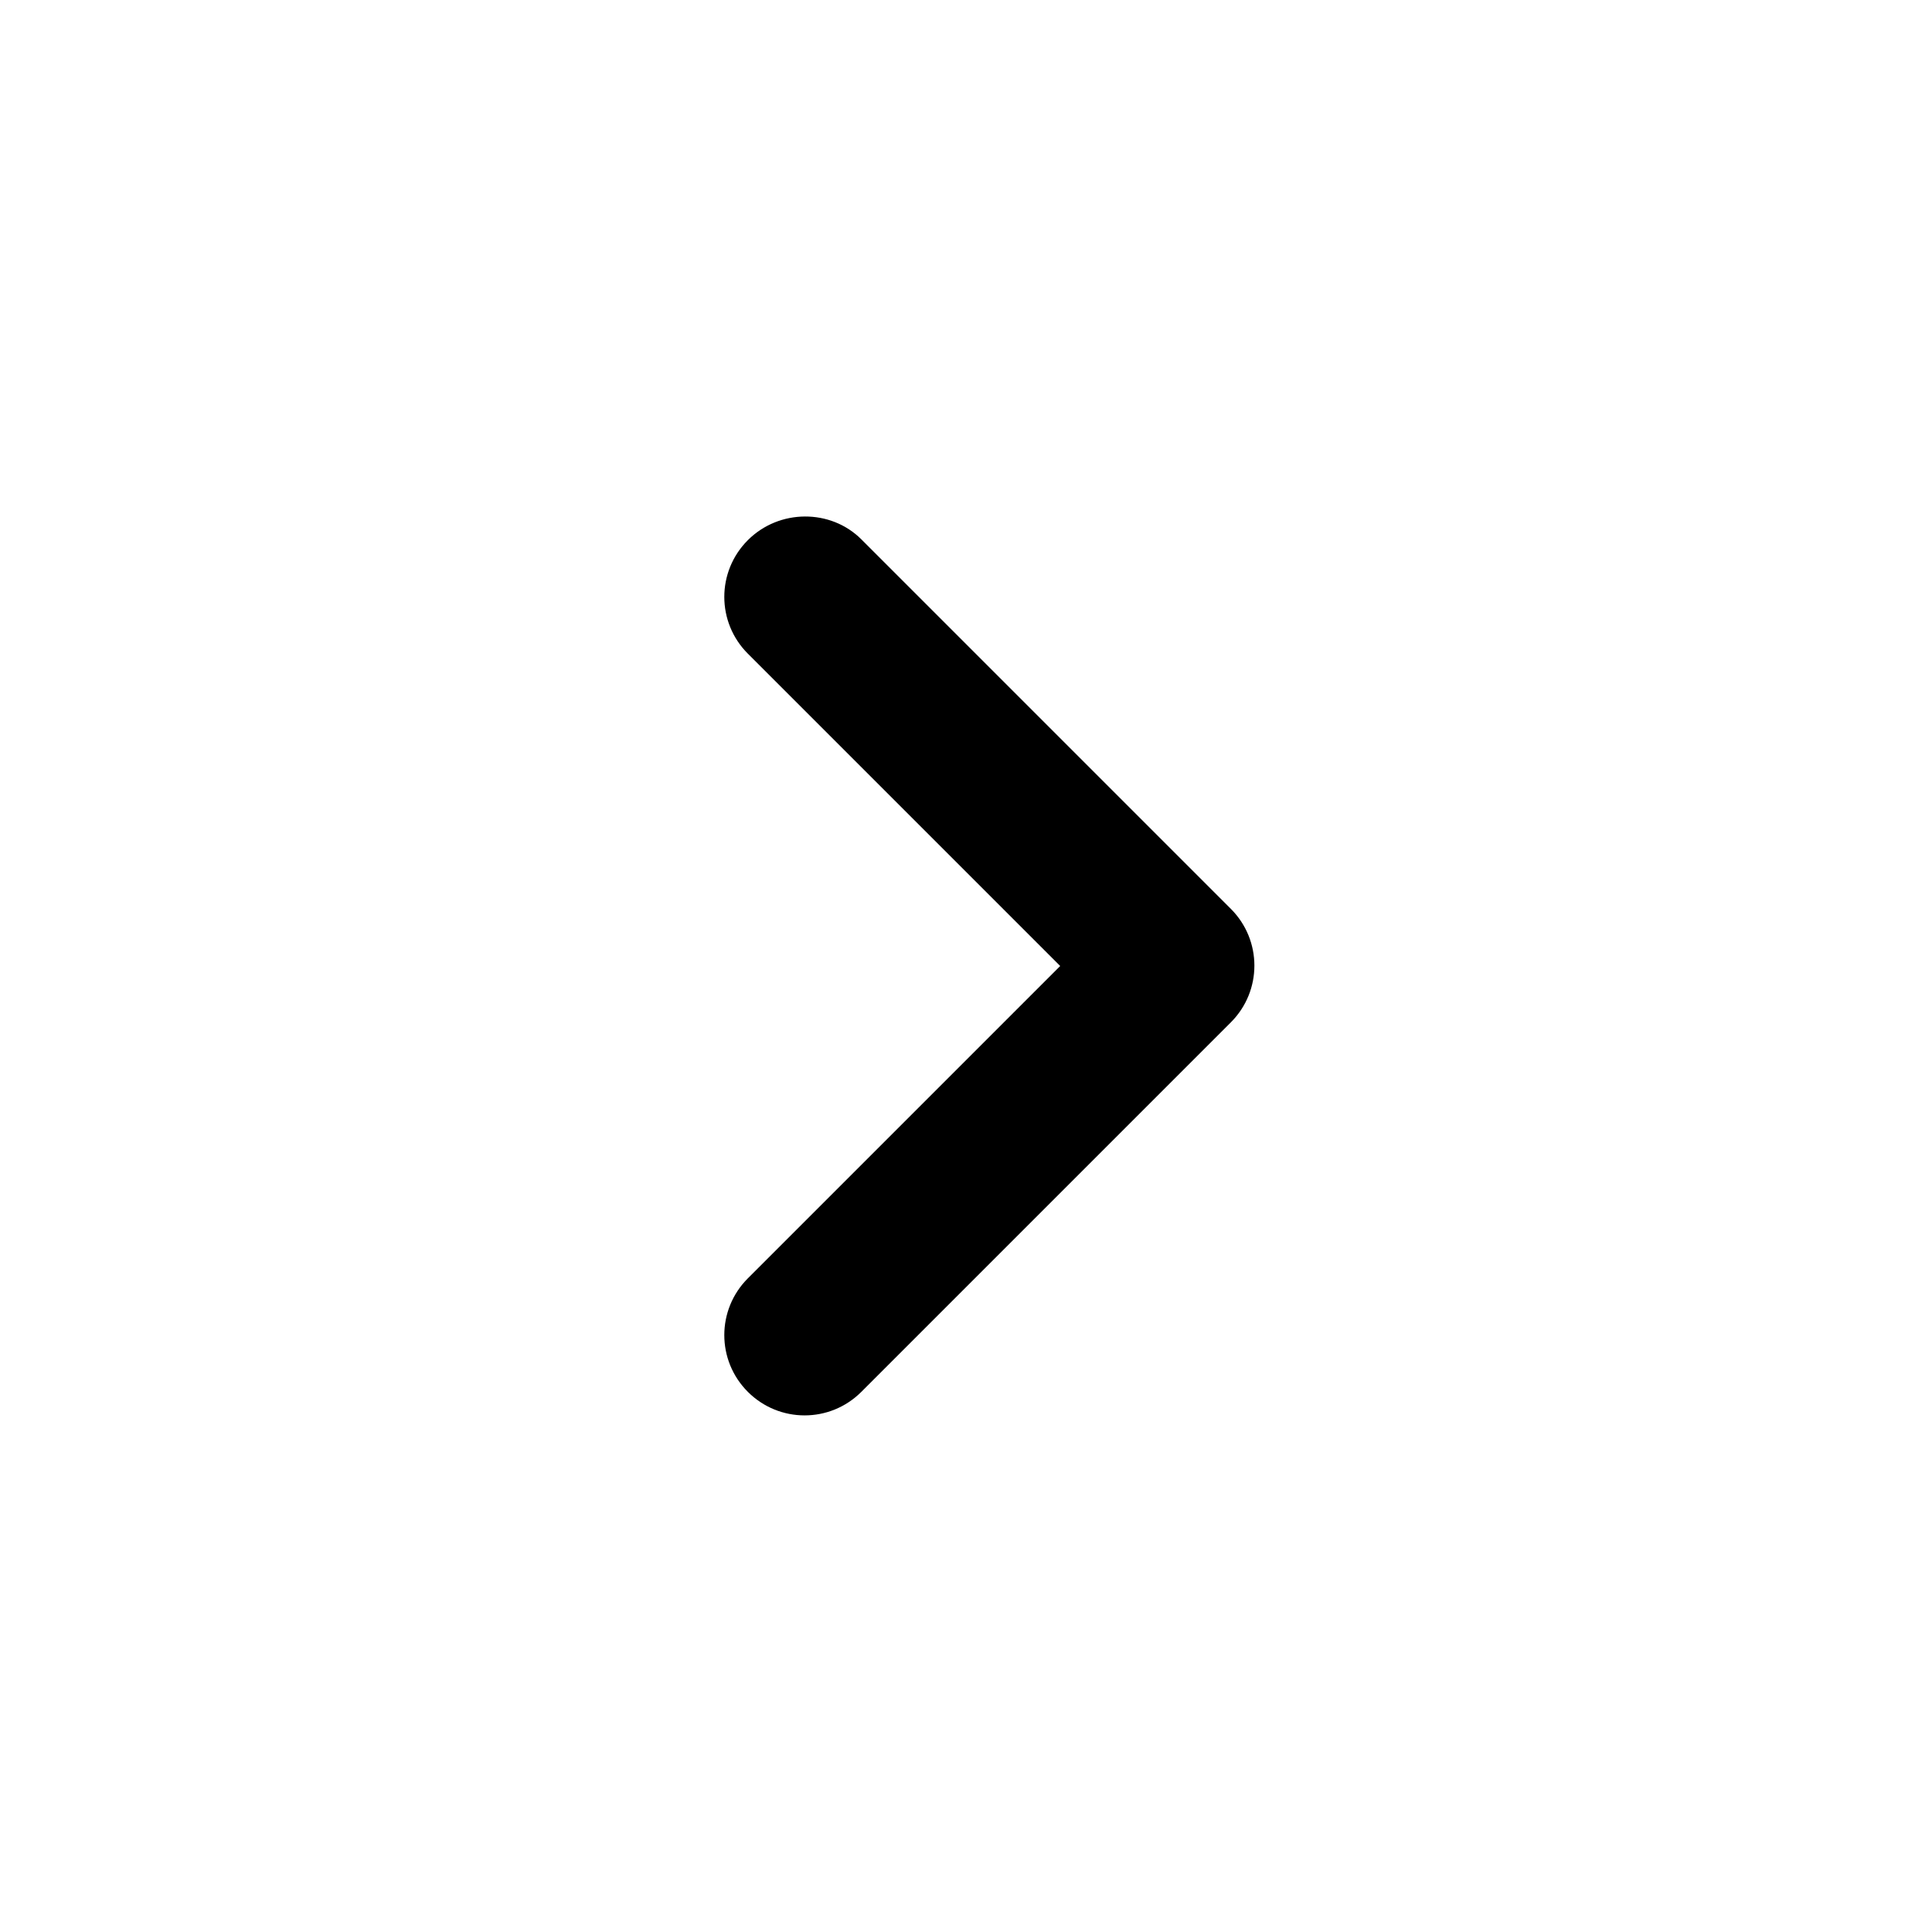
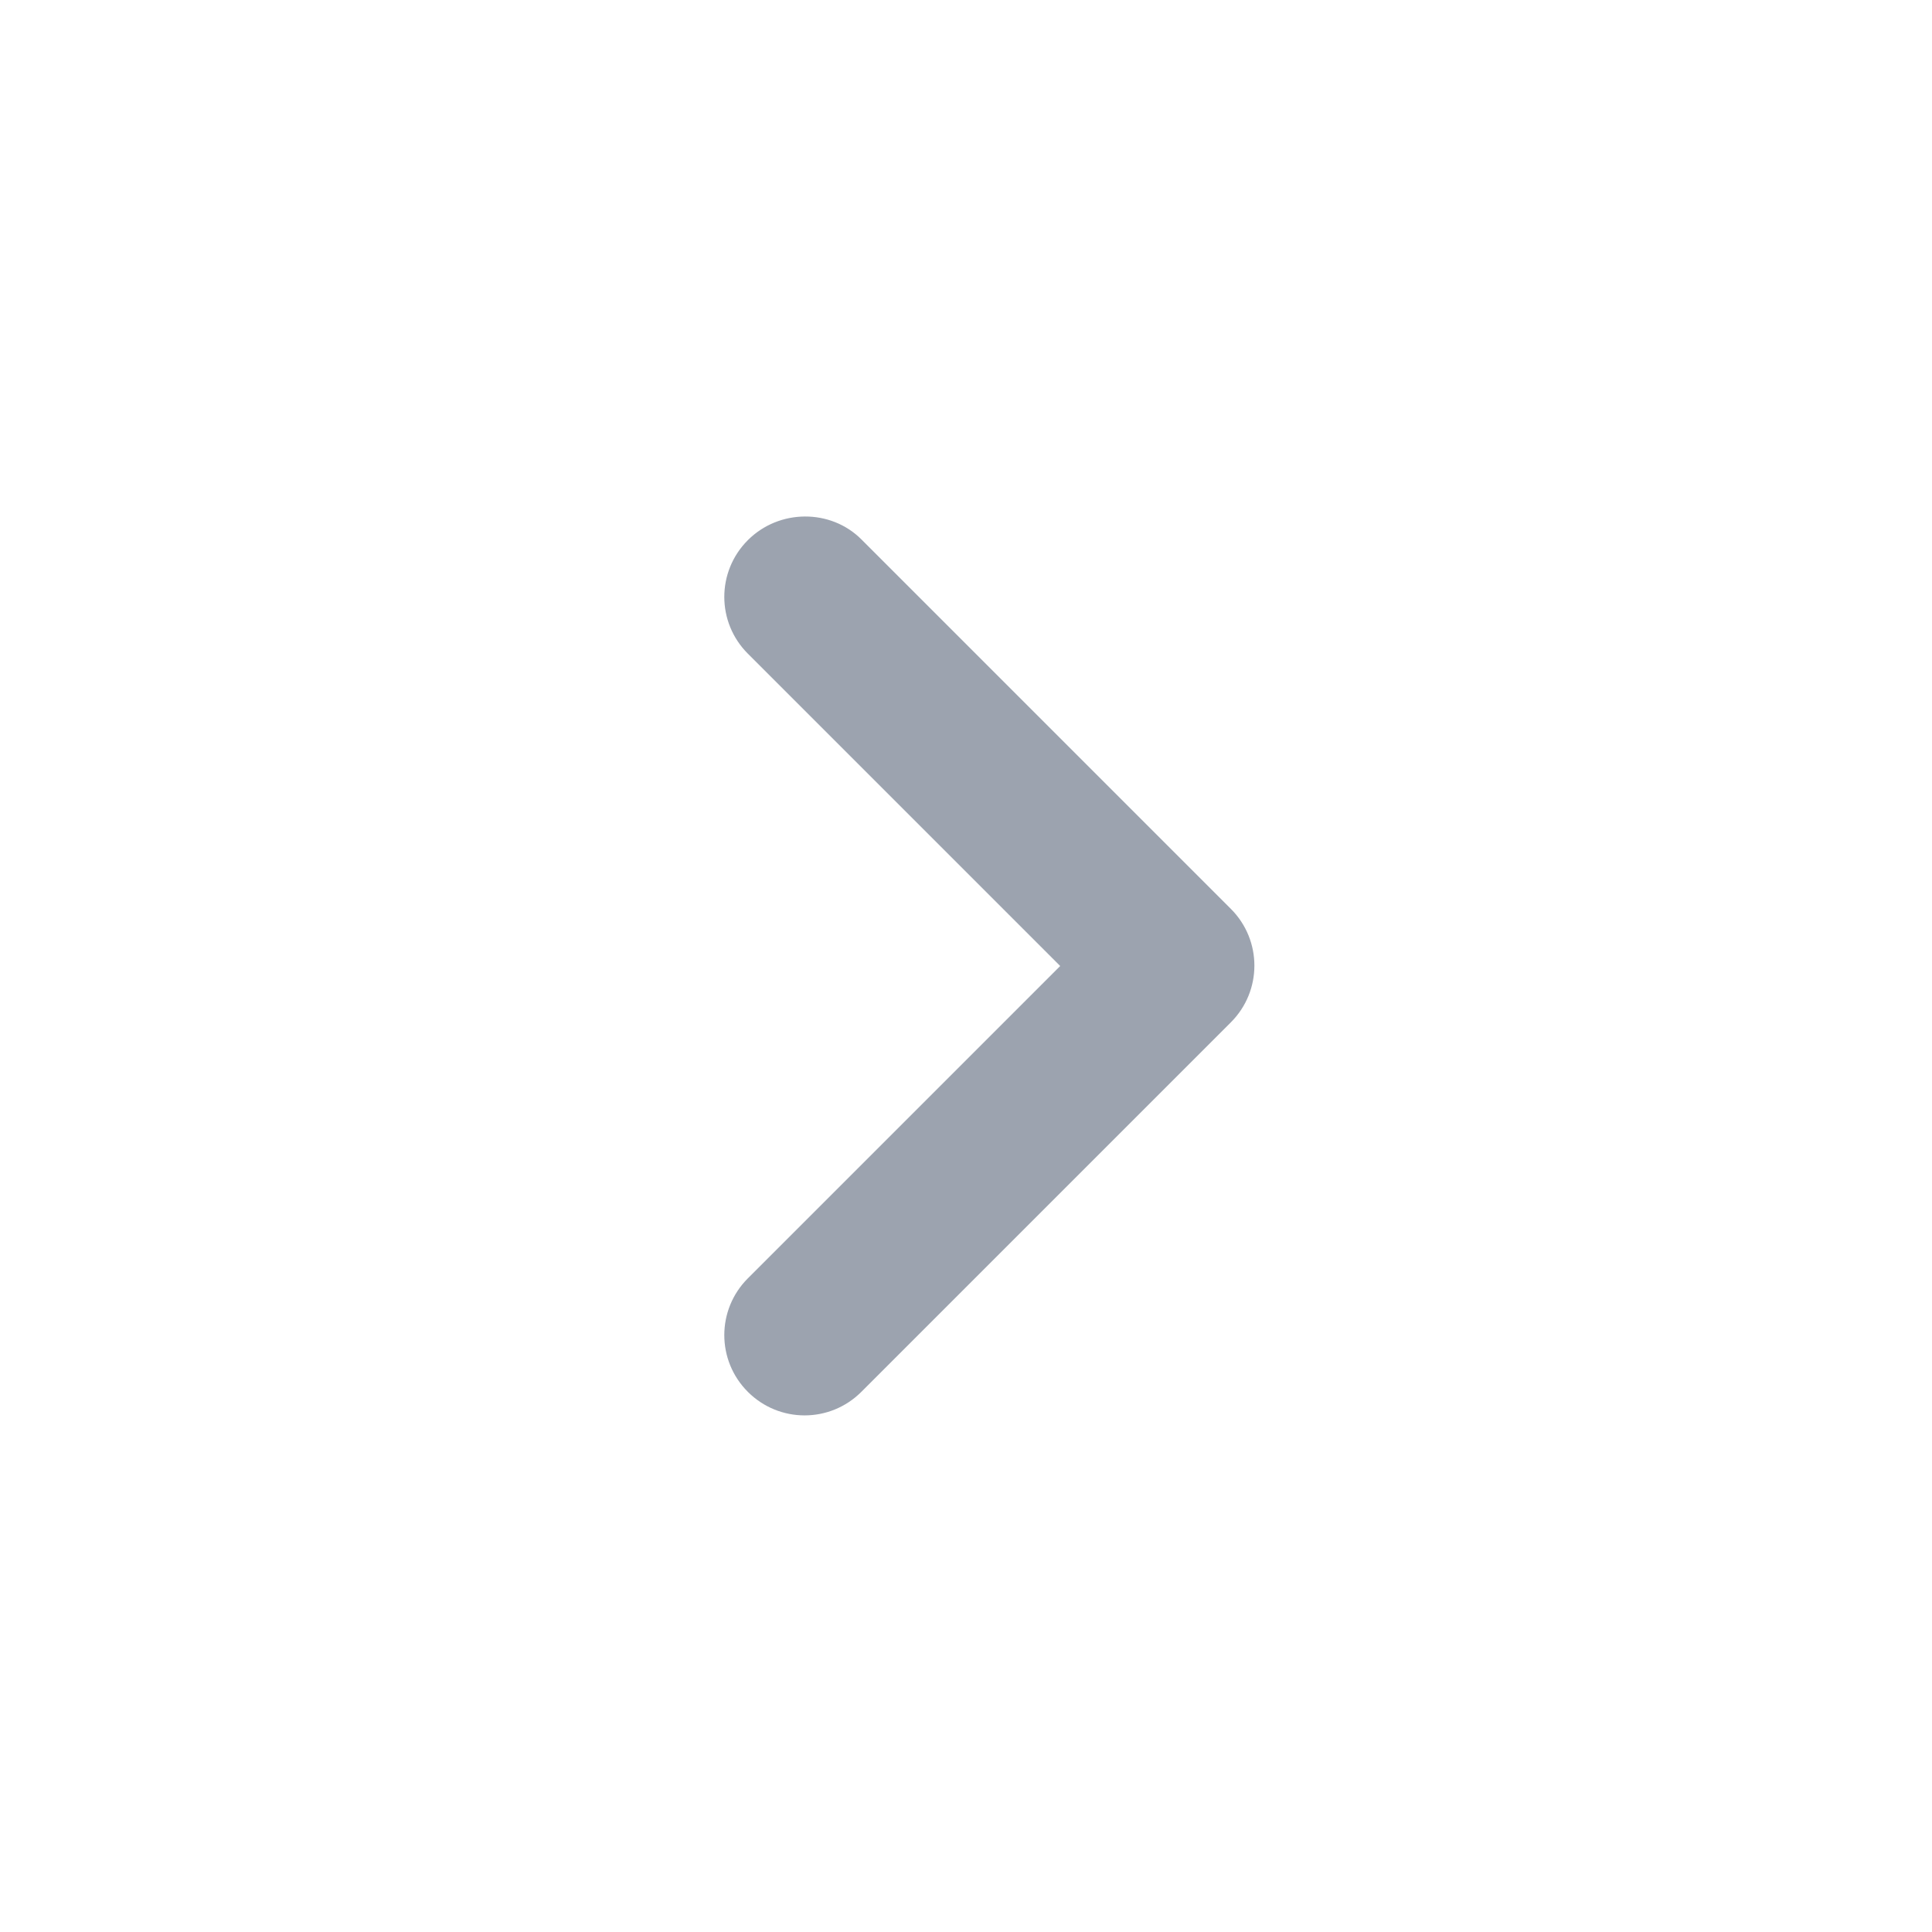
- <svg xmlns="http://www.w3.org/2000/svg" height="24px" viewBox="0 0 24 24" width="24px" fill="#000000">
+ <svg xmlns="http://www.w3.org/2000/svg" height="24px" viewBox="0 0 24 24" width="24px" fill="#9CA3AF">
  <path d="M0 0h24v24H0V0z" fill="none" />
  <path d="M9.29 6.71c-.39.39-.39 1.02 0 1.41L13.17 12l-3.88 3.88c-.39.39-.39 1.02 0 1.41.39.39 1.02.39 1.41 0l4.59-4.59c.39-.39.39-1.02 0-1.41L10.7 6.7c-.38-.38-1.02-.38-1.41.01z" />
</svg>
